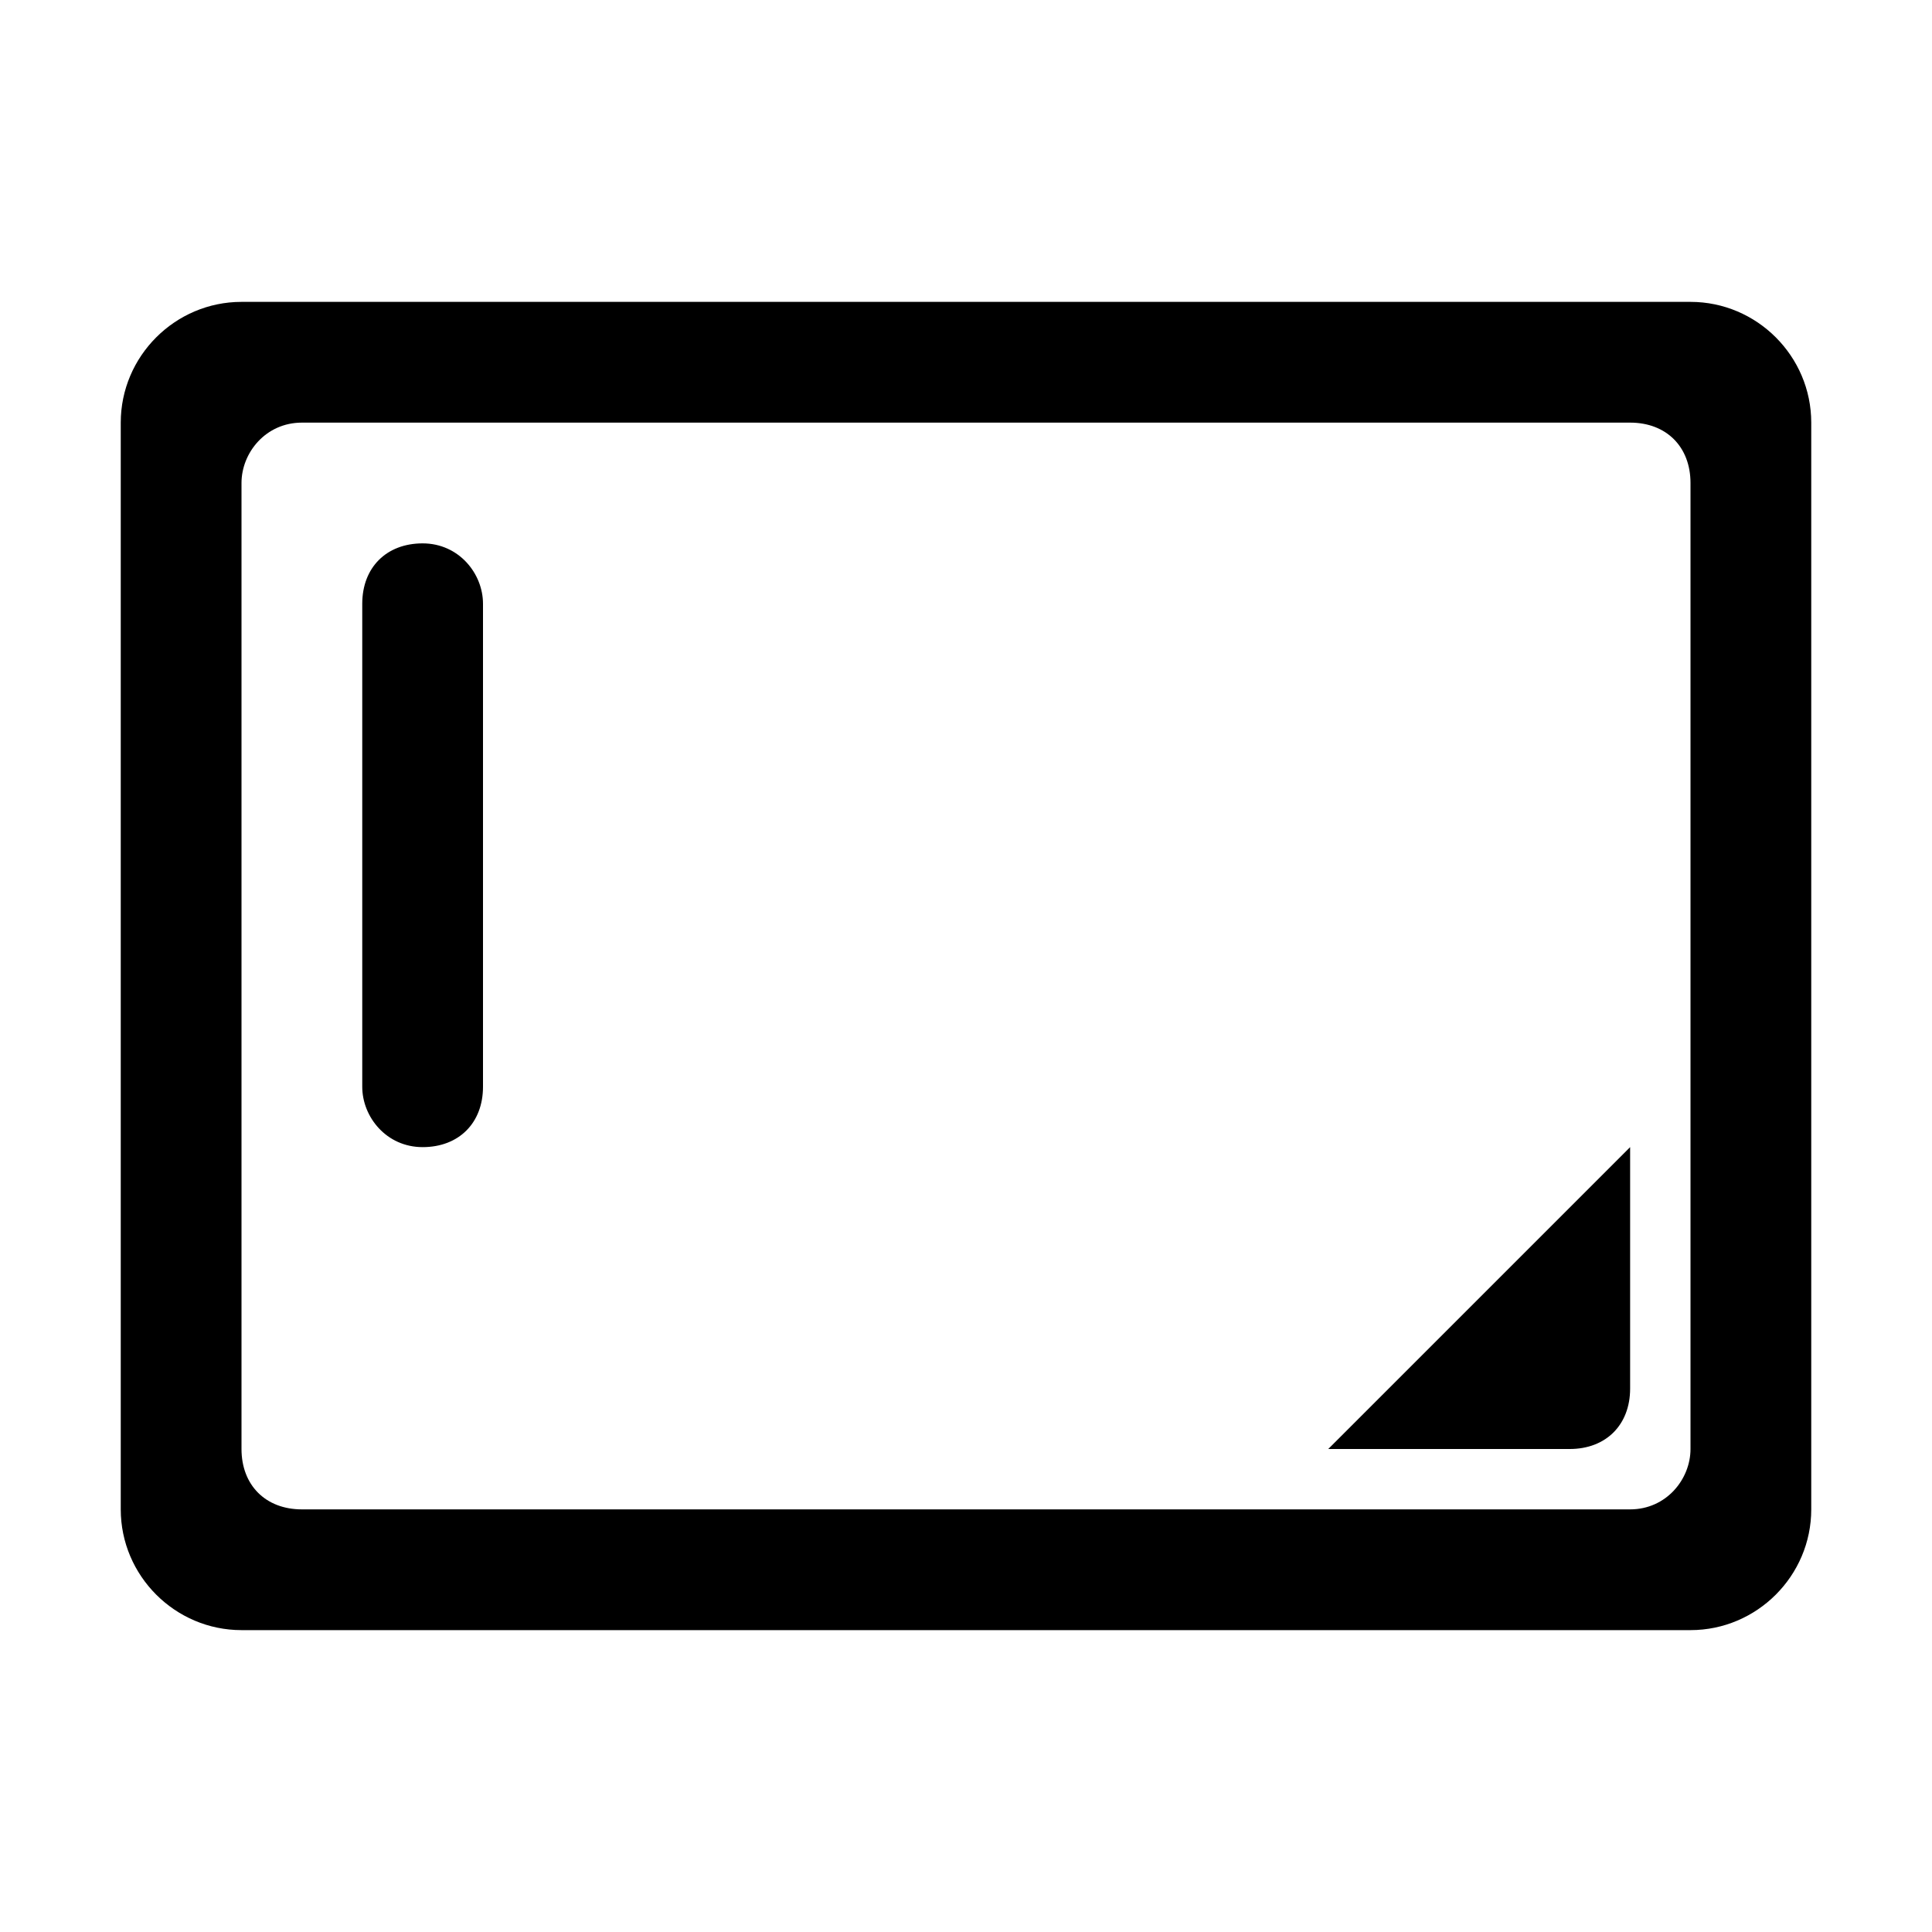
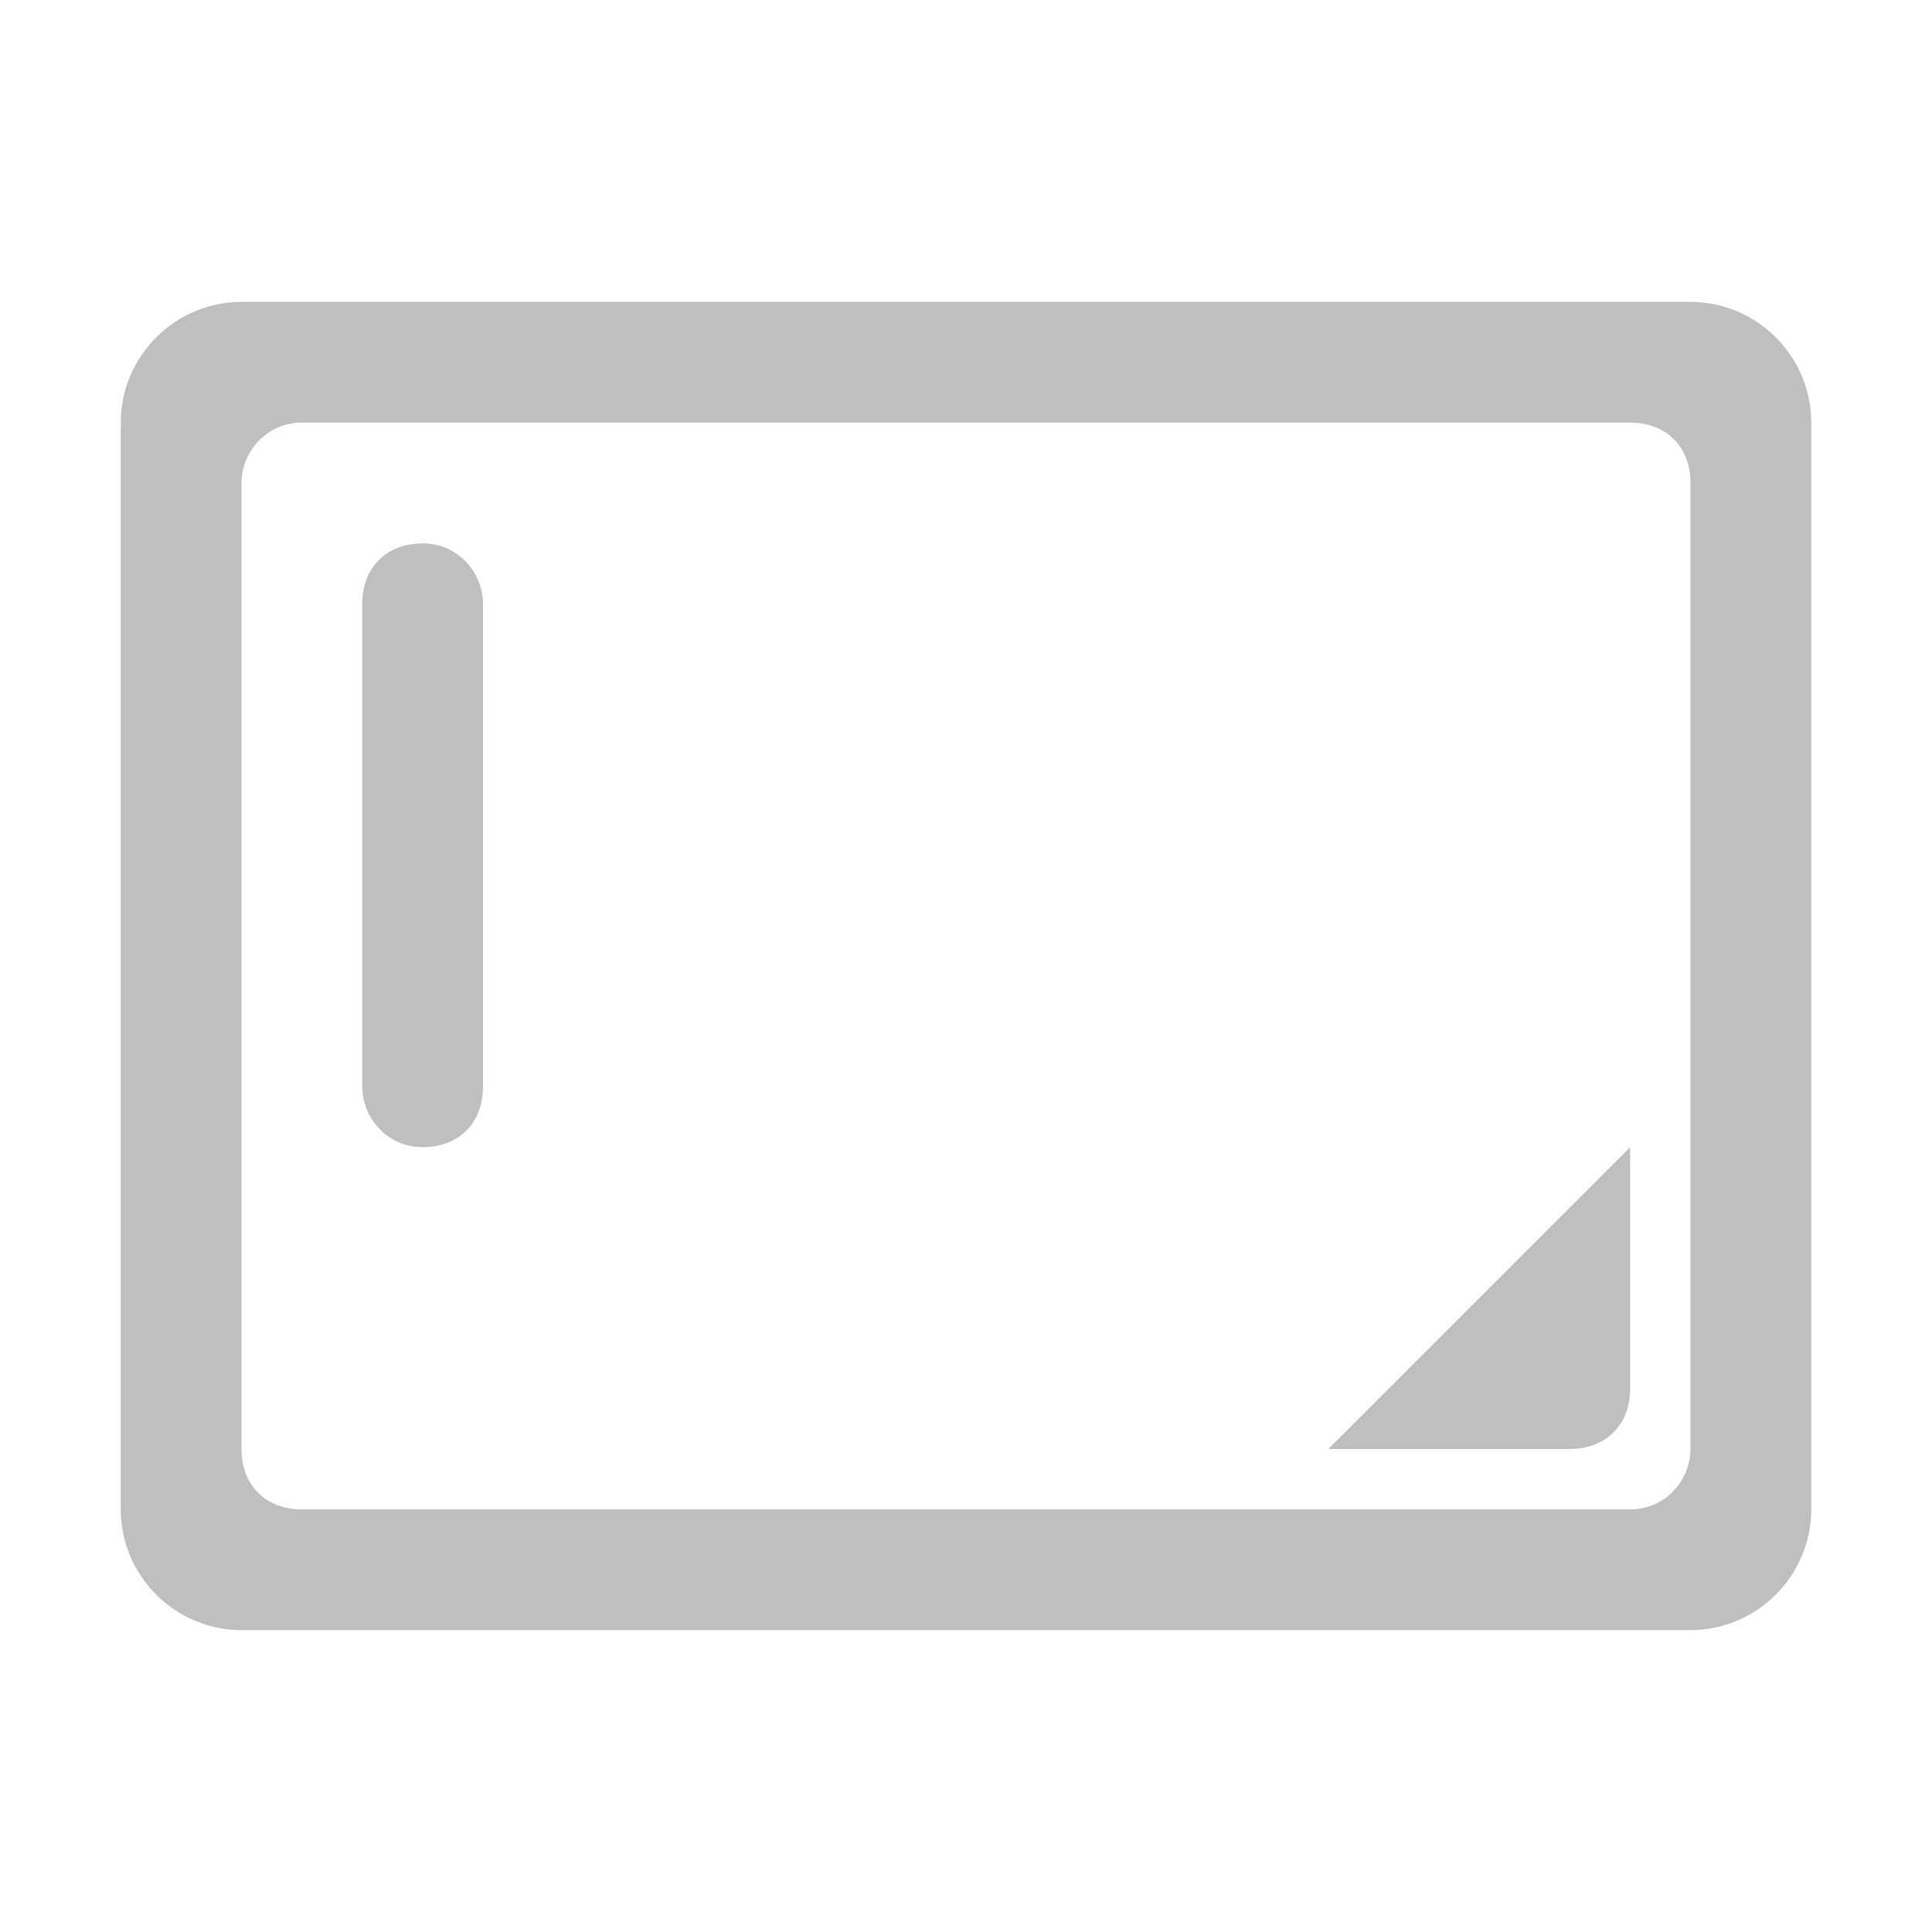
- <svg xmlns="http://www.w3.org/2000/svg" t="1575802855098" class="icon" viewBox="0 0 1024 1024" version="1.1" p-id="2984" width="200" height="200">
+ <svg xmlns="http://www.w3.org/2000/svg" t="1611627829027" class="icon" viewBox="0 0 1024 1024" version="1.1" p-id="48085" width="128" height="128">
  <defs>
    <style type="text/css" />
  </defs>
-   <path d="M896 160H128c-35.2 0-64 28.8-64 64v576c0 35.2 28.8 64 64 64h768c35.2 0 64-28.8 64-64V224c0-35.2-28.8-64-64-64z m0 608c0 16-12.8 32-32 32H160c-19.2 0-32-12.8-32-32V256c0-16 12.8-32 32-32h704c19.2 0 32 12.8 32 32v512z" p-id="2985" />
-   <path d="M224 288c-19.2 0-32 12.8-32 32v256c0 16 12.8 32 32 32s32-12.8 32-32V320c0-16-12.8-32-32-32z m608 480c19.2 0 32-12.8 32-32V608L704 768h128z" p-id="2986" />
+   <path d="M896 160H128c-35.2 0-64 28.8-64 64v576c0 35.2 28.8 64 64 64h768c35.2 0 64-28.8 64-64V224c0-35.2-28.8-64-64-64z m0 608c0 16-12.8 32-32 32H160c-19.2 0-32-12.8-32-32V256c0-16 12.8-32 32-32h704c19.2 0 32 12.8 32 32v512z" p-id="48086" fill="#bfbfbf" />
+   <path d="M224 288c-19.2 0-32 12.8-32 32v256c0 16 12.8 32 32 32s32-12.8 32-32V320c0-16-12.8-32-32-32z m608 480c19.2 0 32-12.8 32-32V608L704 768h128z" p-id="48087" fill="#bfbfbf" />
</svg>
